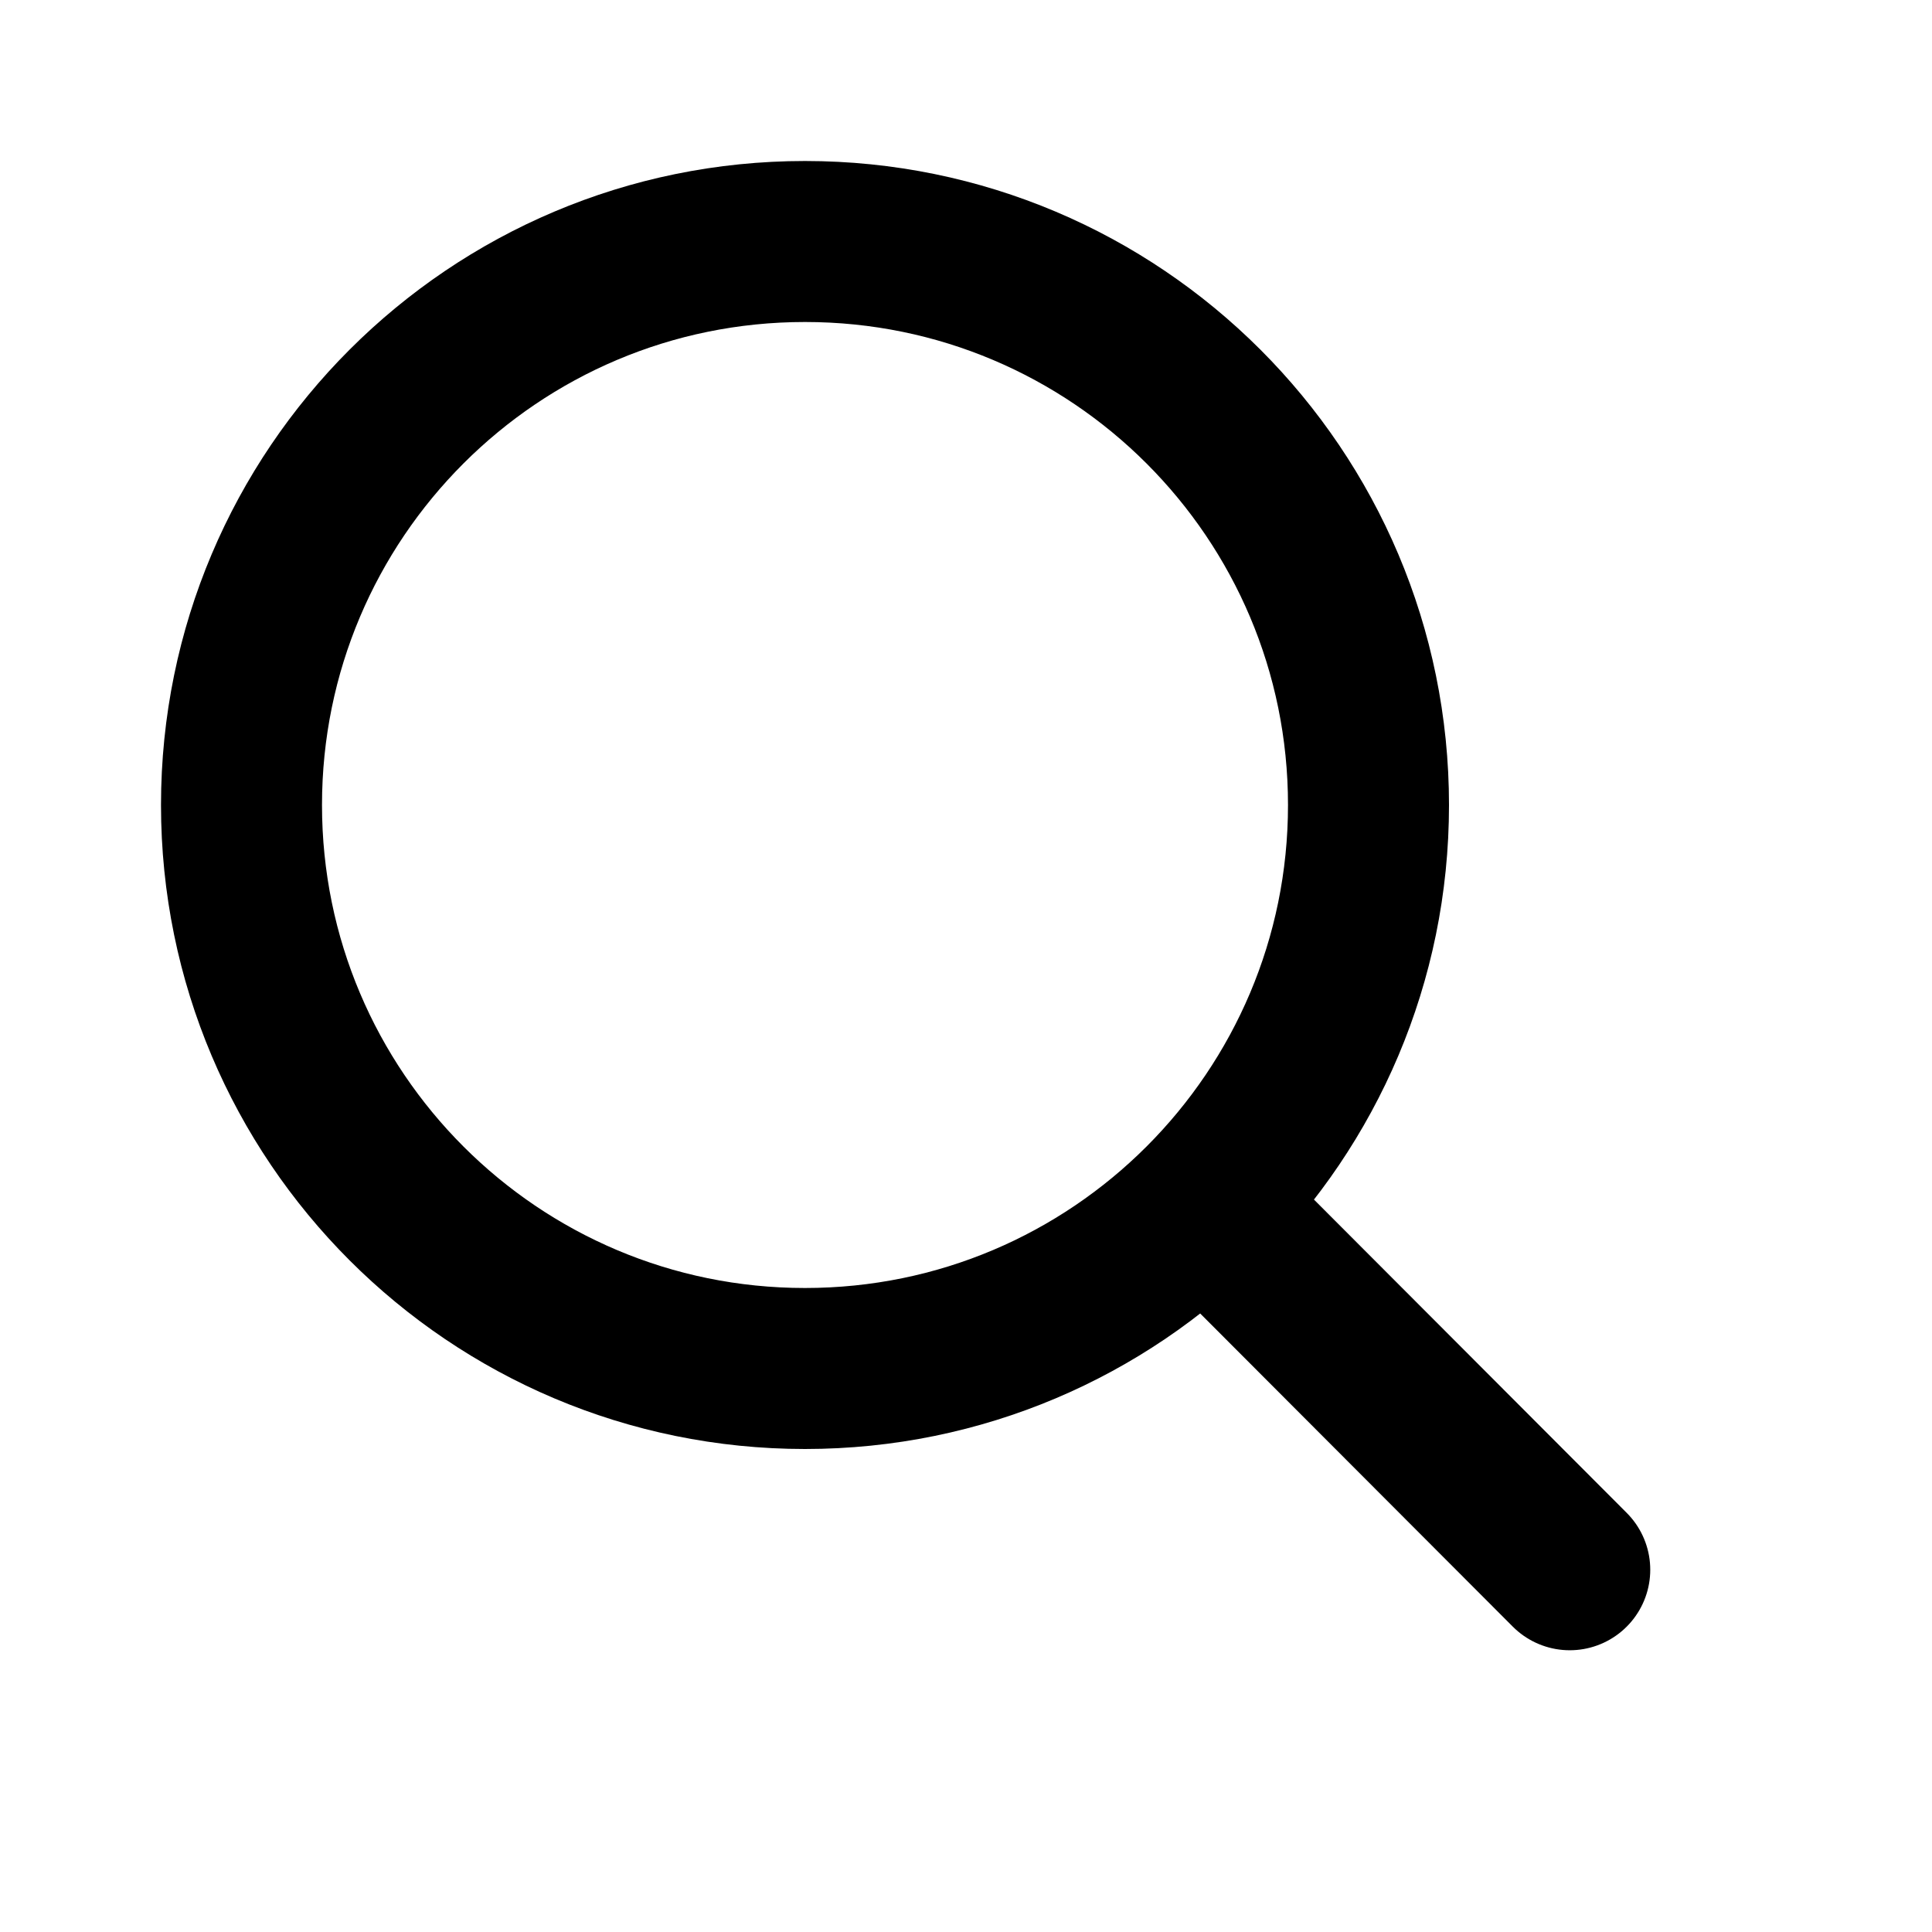
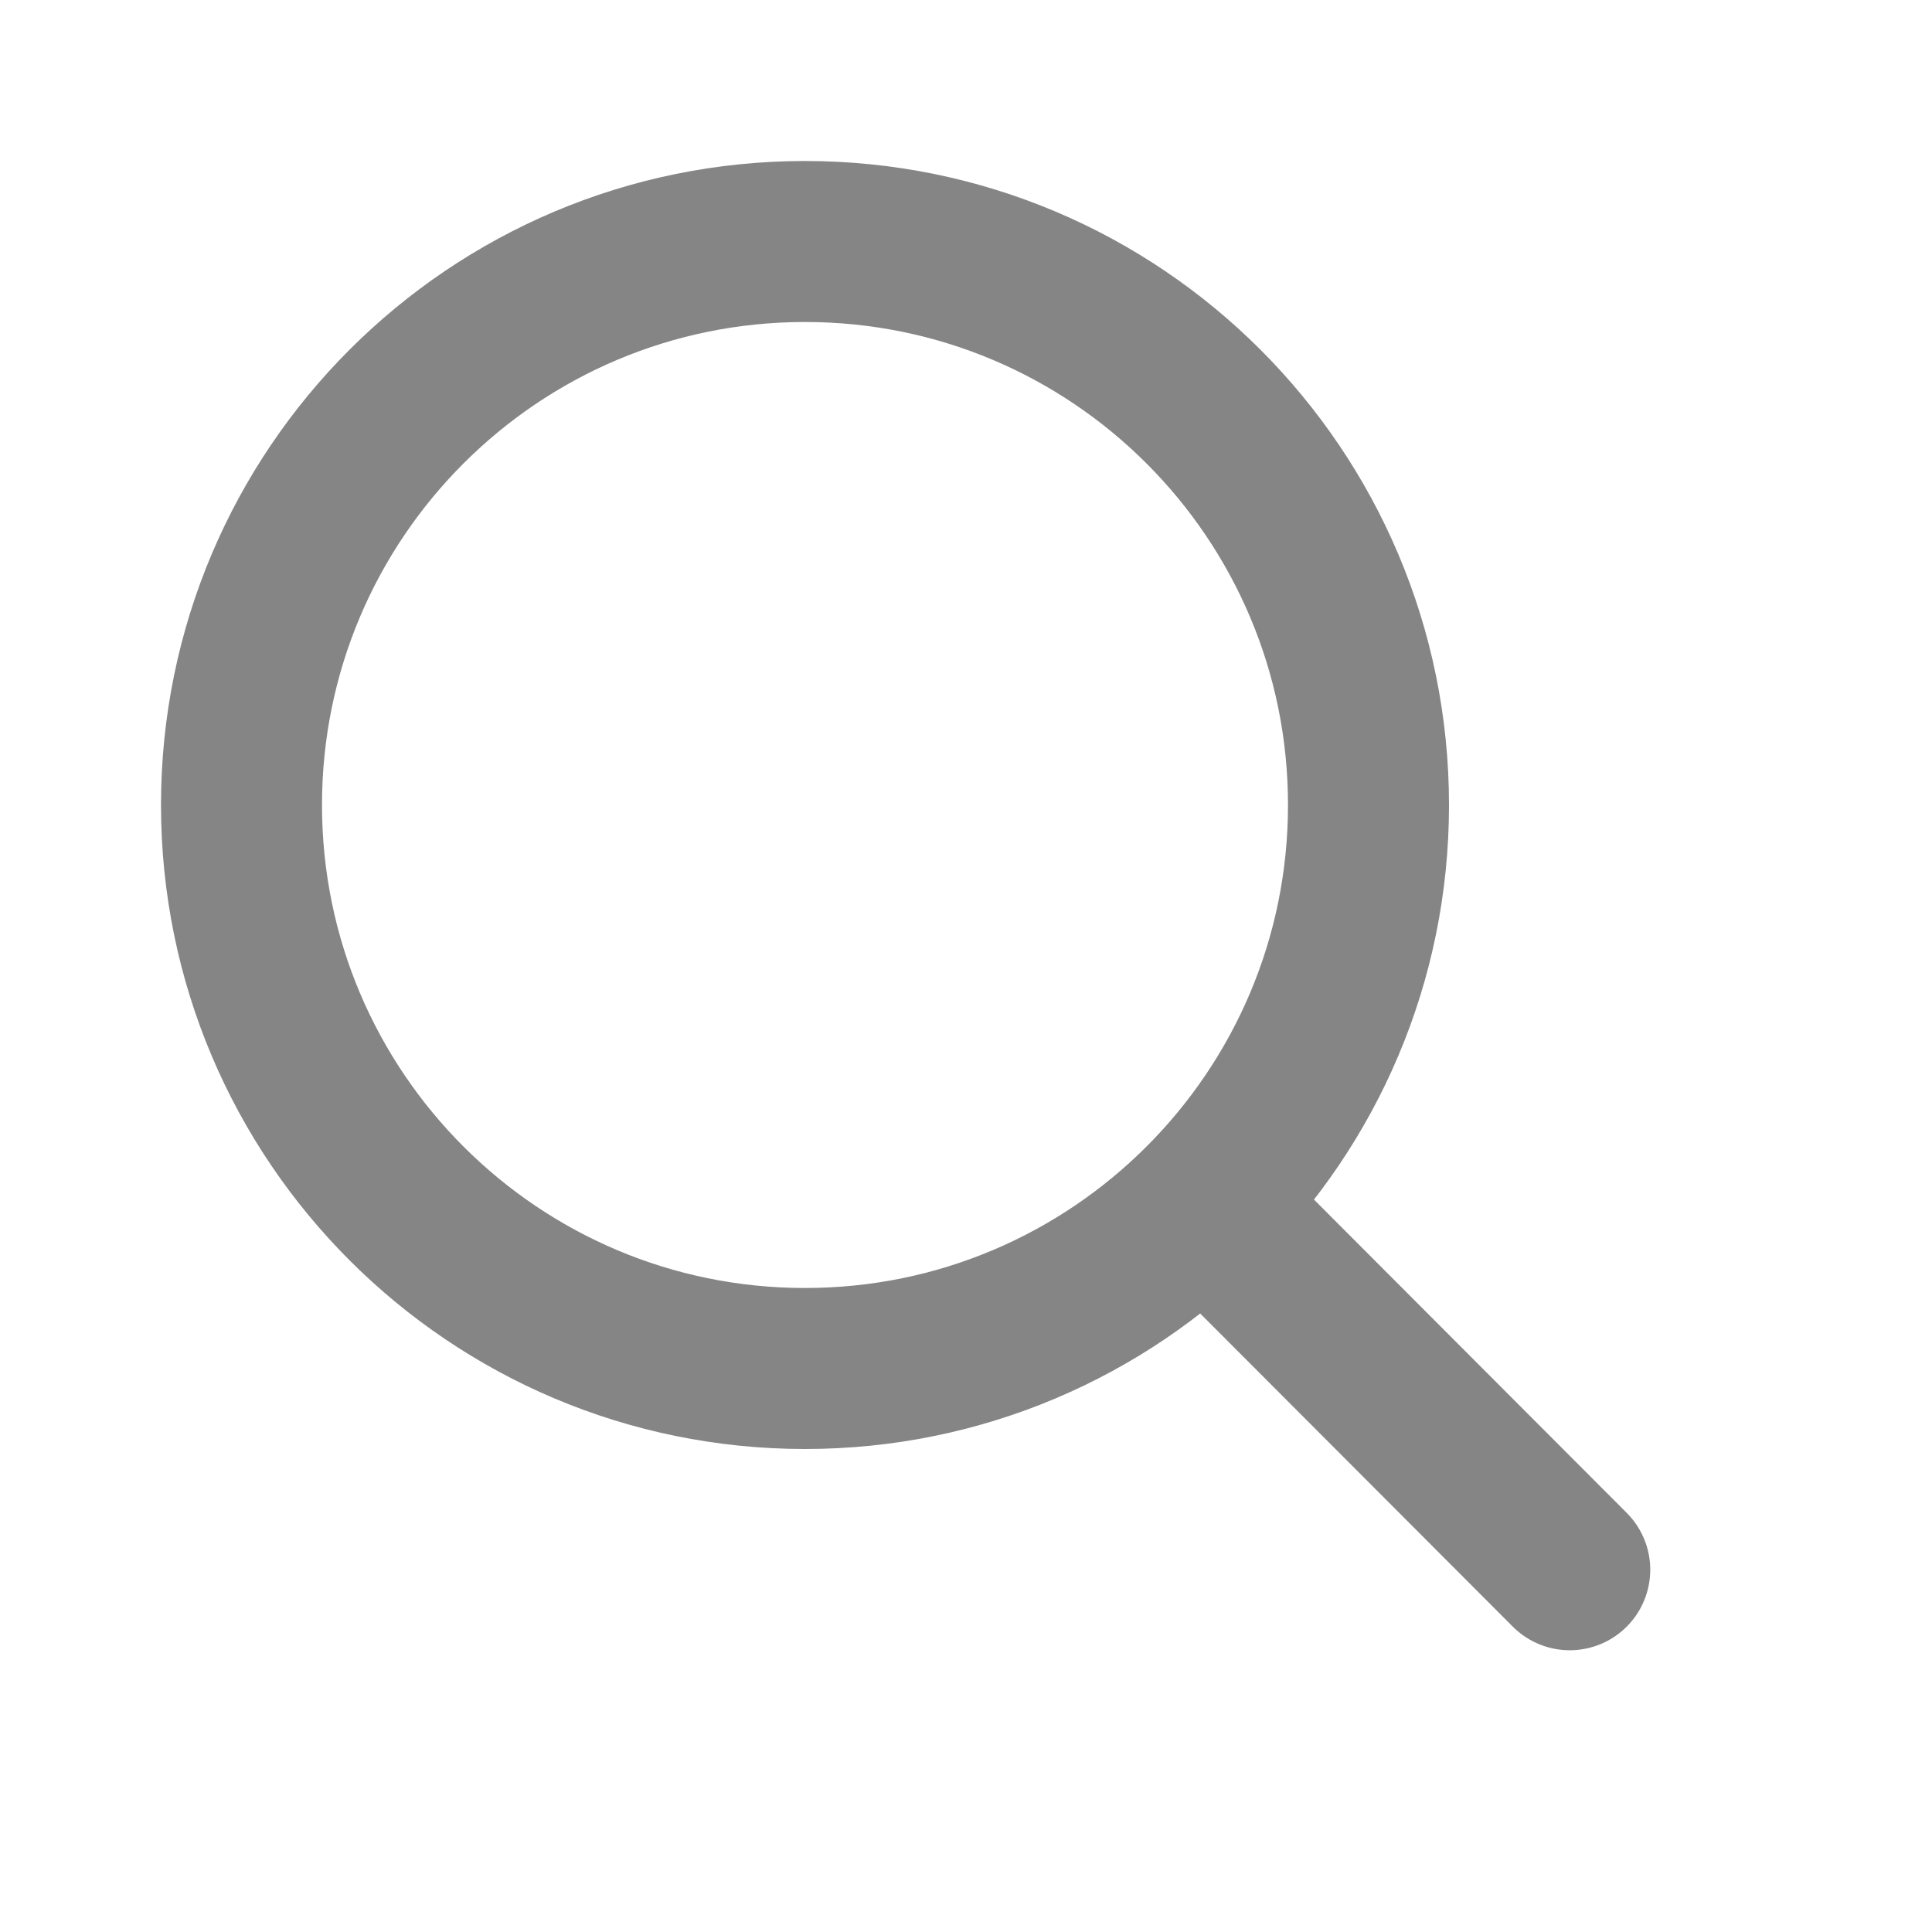
<svg xmlns="http://www.w3.org/2000/svg" width="24" height="24" viewBox="0 0 24 24" fill="none">
-   <path d="M14.954 14.946L19.5 19.5M17 10C17 13.866 13.866 17 10 17C6.134 17 3 13.866 3 10C3 6.134 6.134 3 10 3C13.866 3 17 6.134 17 10Z" stroke="black" stroke-width="2" stroke-linecap="round" stroke-linejoin="round" />
+   <path d="M14.954 14.946L19.5 19.5M17 10C17 13.866 13.866 17 10 17C6.134 17 3 13.866 3 10C3 6.134 6.134 3 10 3C13.866 3 17 6.134 17 10Z" stroke="#858585" stroke-width="2" stroke-linecap="round" stroke-linejoin="round" />
</svg>
